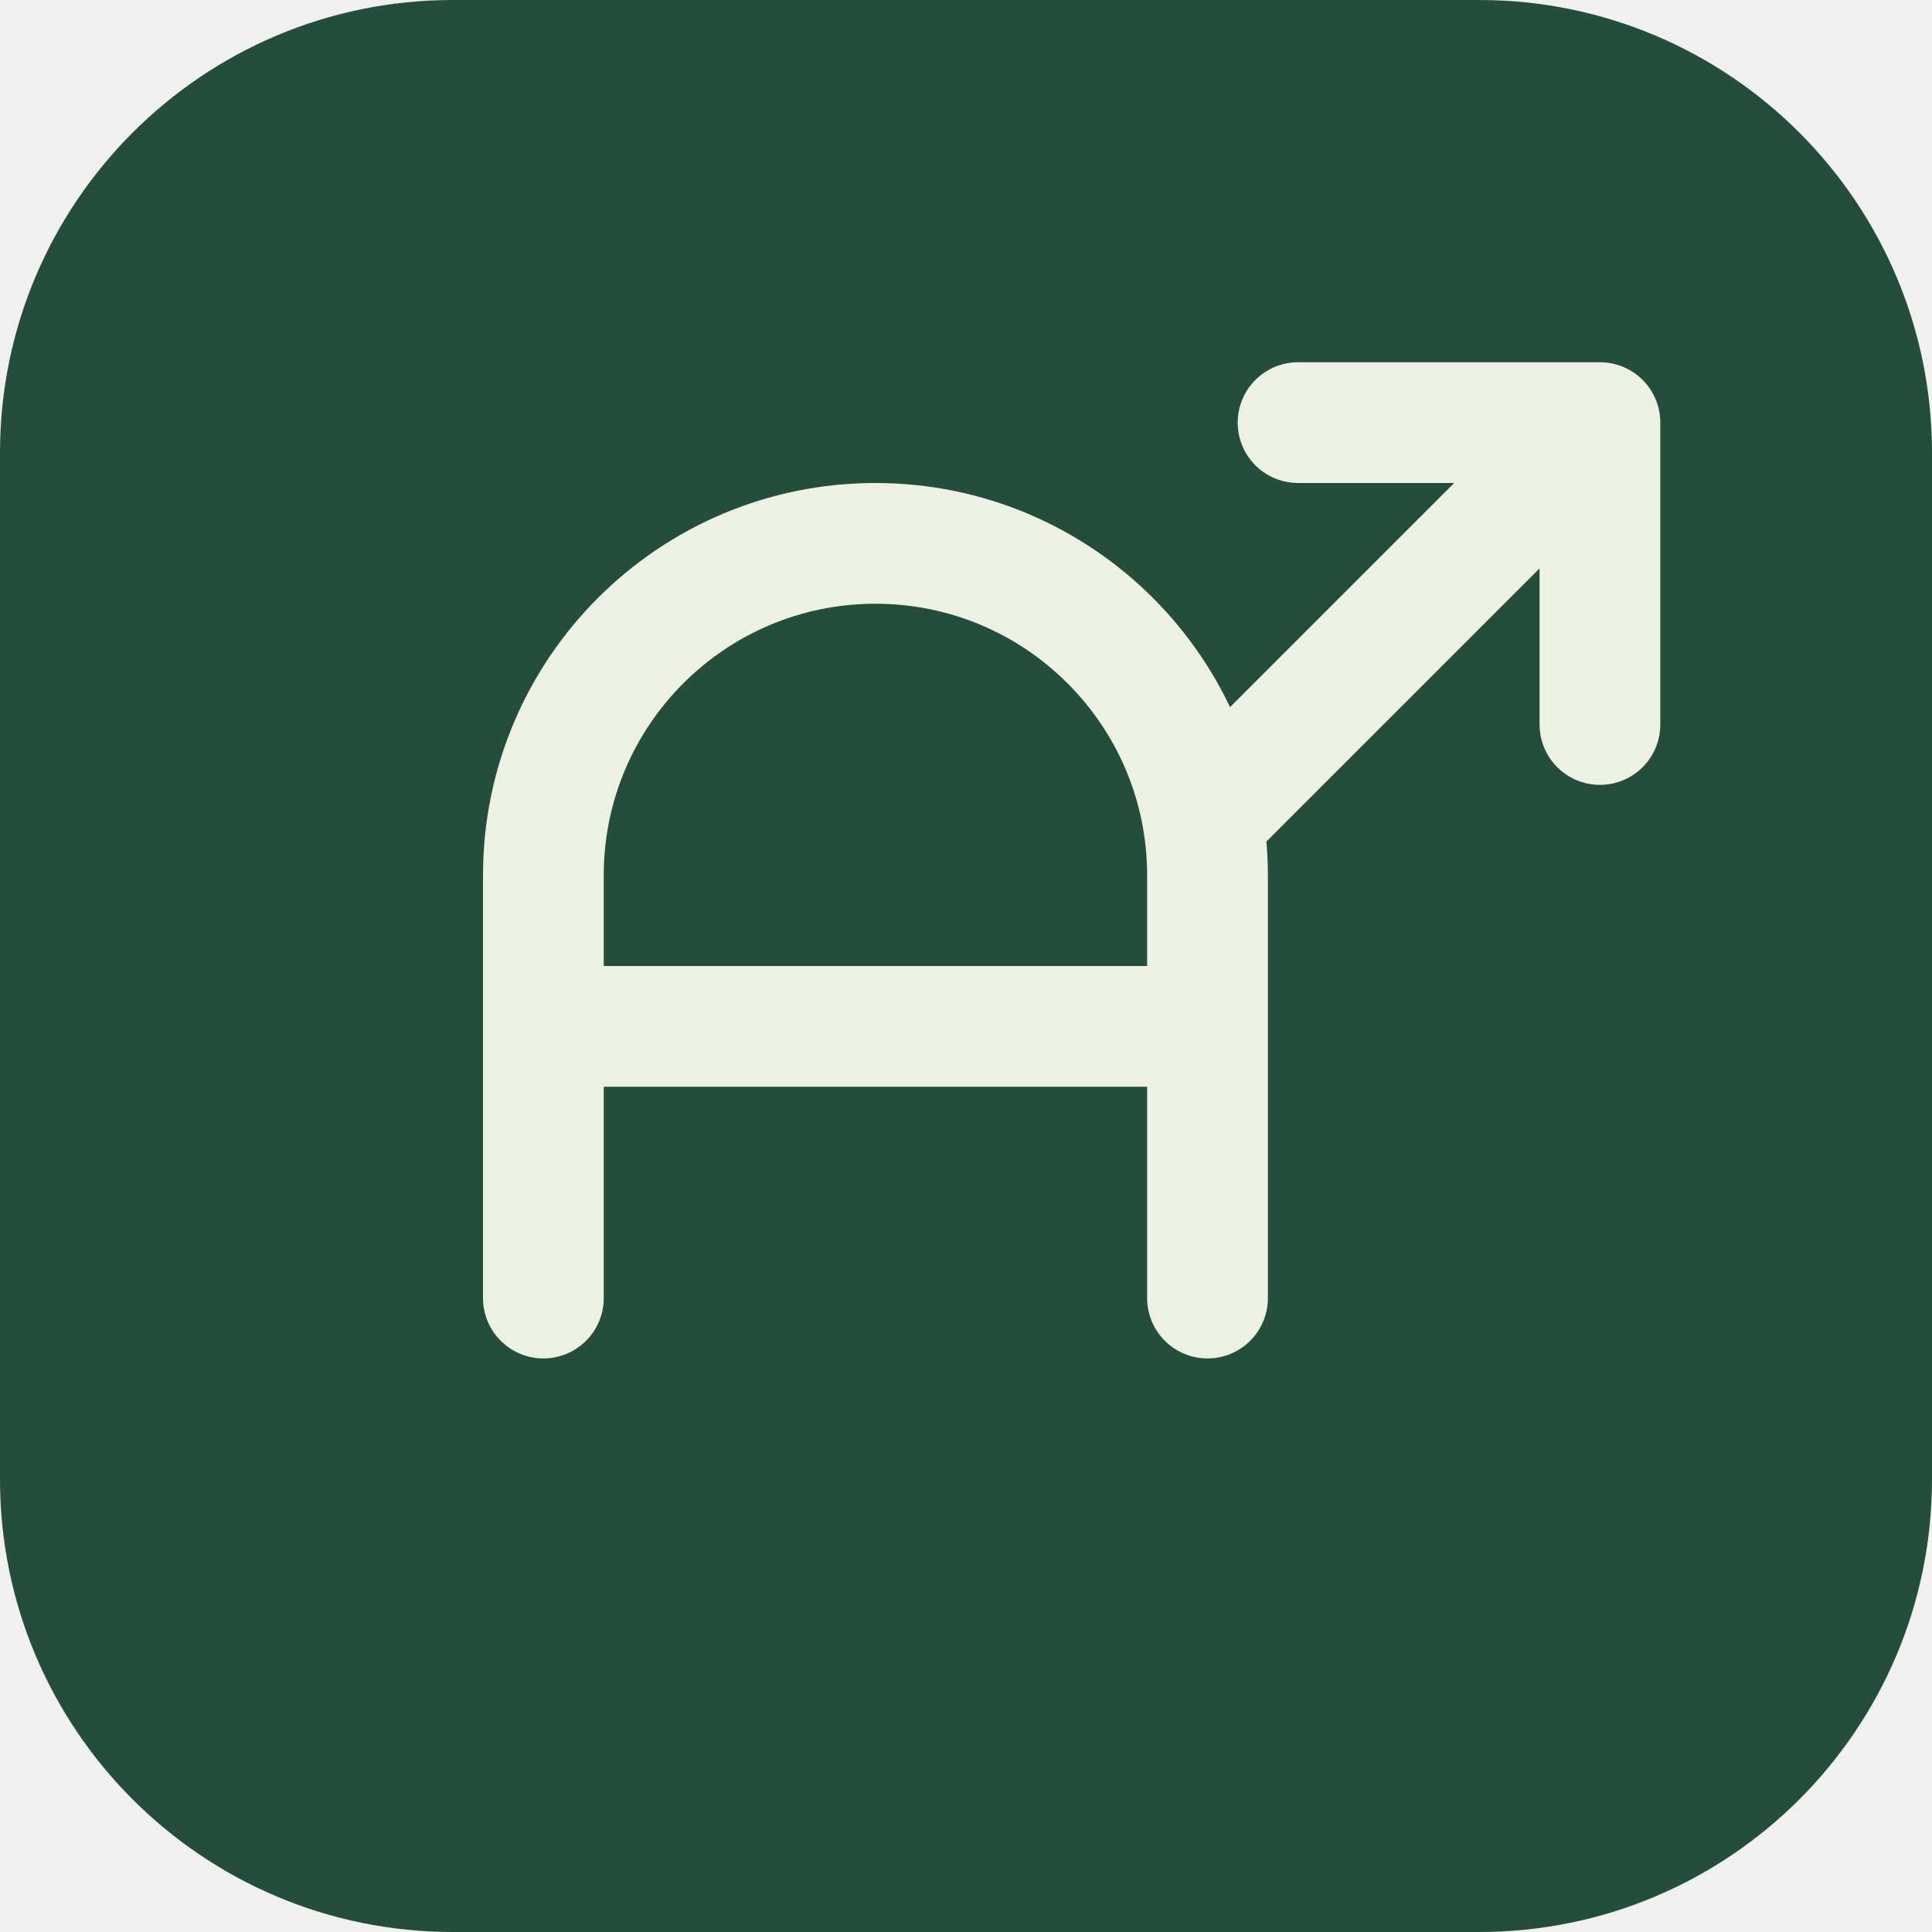
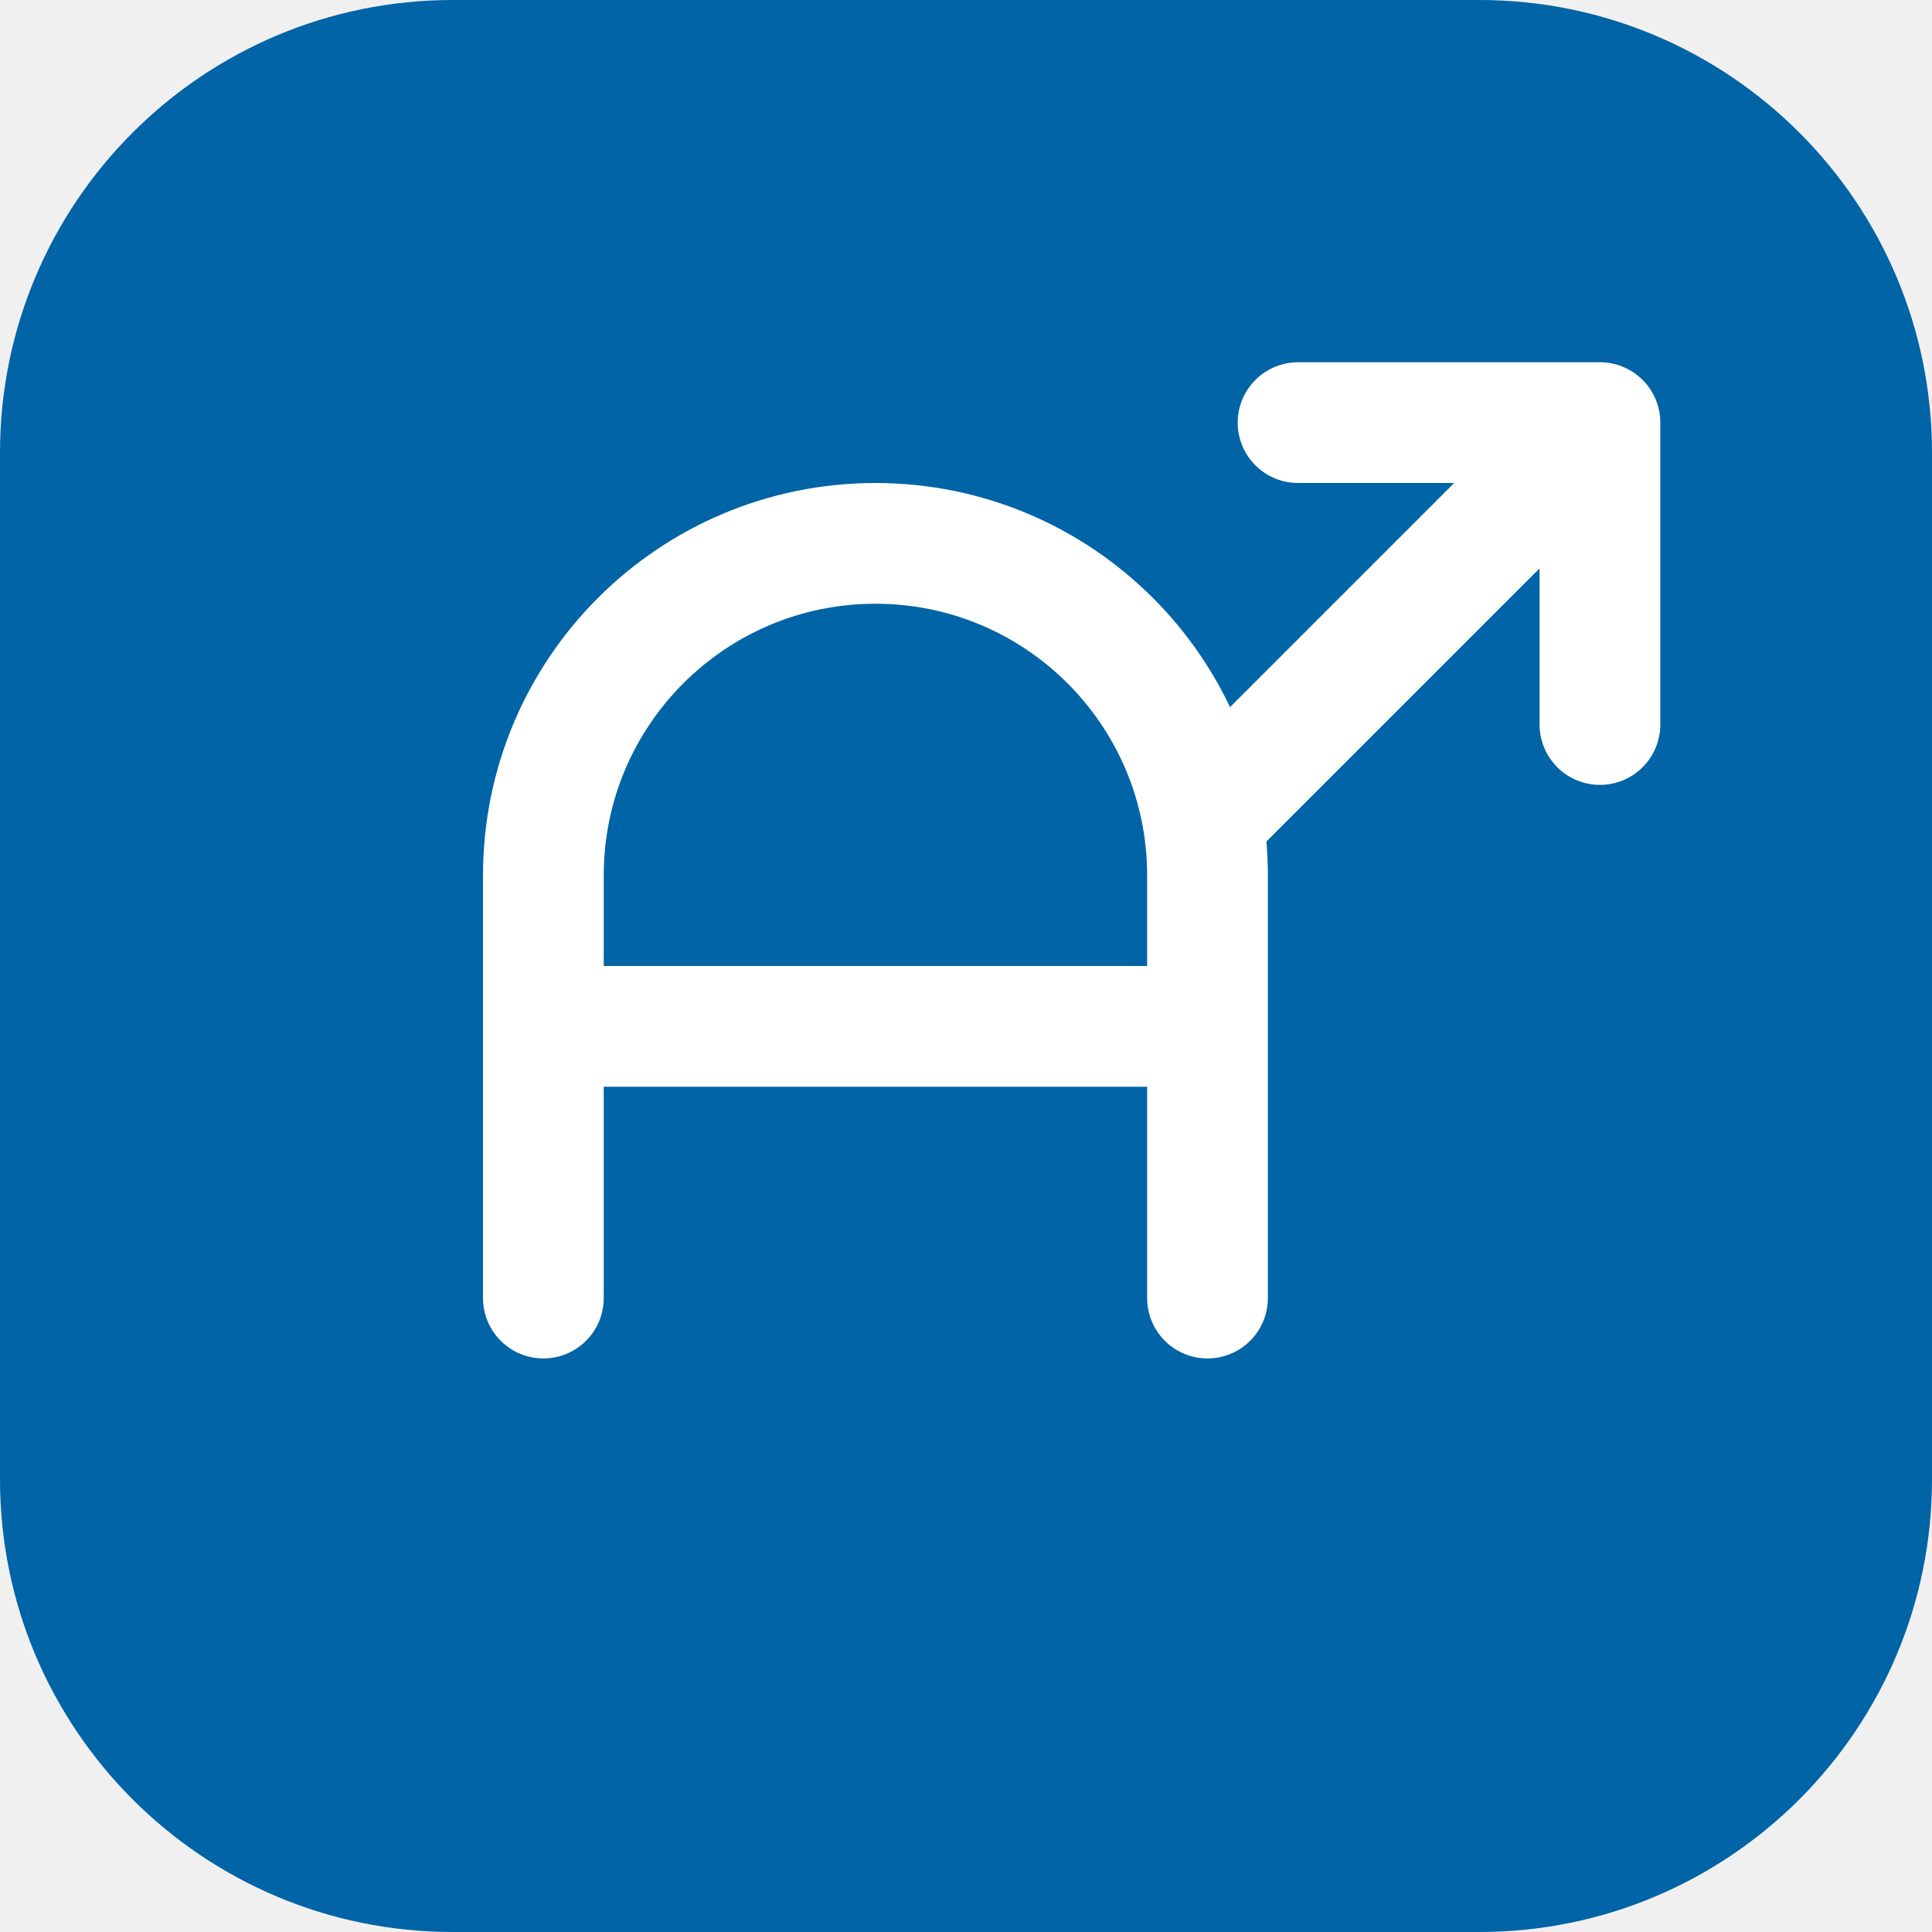
<svg xmlns="http://www.w3.org/2000/svg" viewBox="0 0 64 64">
-   <rect width="64" height="64" rx="15" fill="#244e3b" />
-   <path d="M18 43V29a11 11 0 0 1 22 0v14M18 34h22M43 14h10v10m0-10L40 27" fill="none" stroke="#ecf1e4" stroke-width="4" stroke-linecap="round" stroke-linejoin="round" />
+   <rect width="64" height="64" rx="15" fill="#0064a6" />
+   <path d="M18 43V29a11 11 0 0 1 22 0v14M18 34h22M43 14h10v10m0-10L40 27" fill="none" stroke="#ffffff" stroke-width="4" stroke-linecap="round" stroke-linejoin="round" />
</svg>
